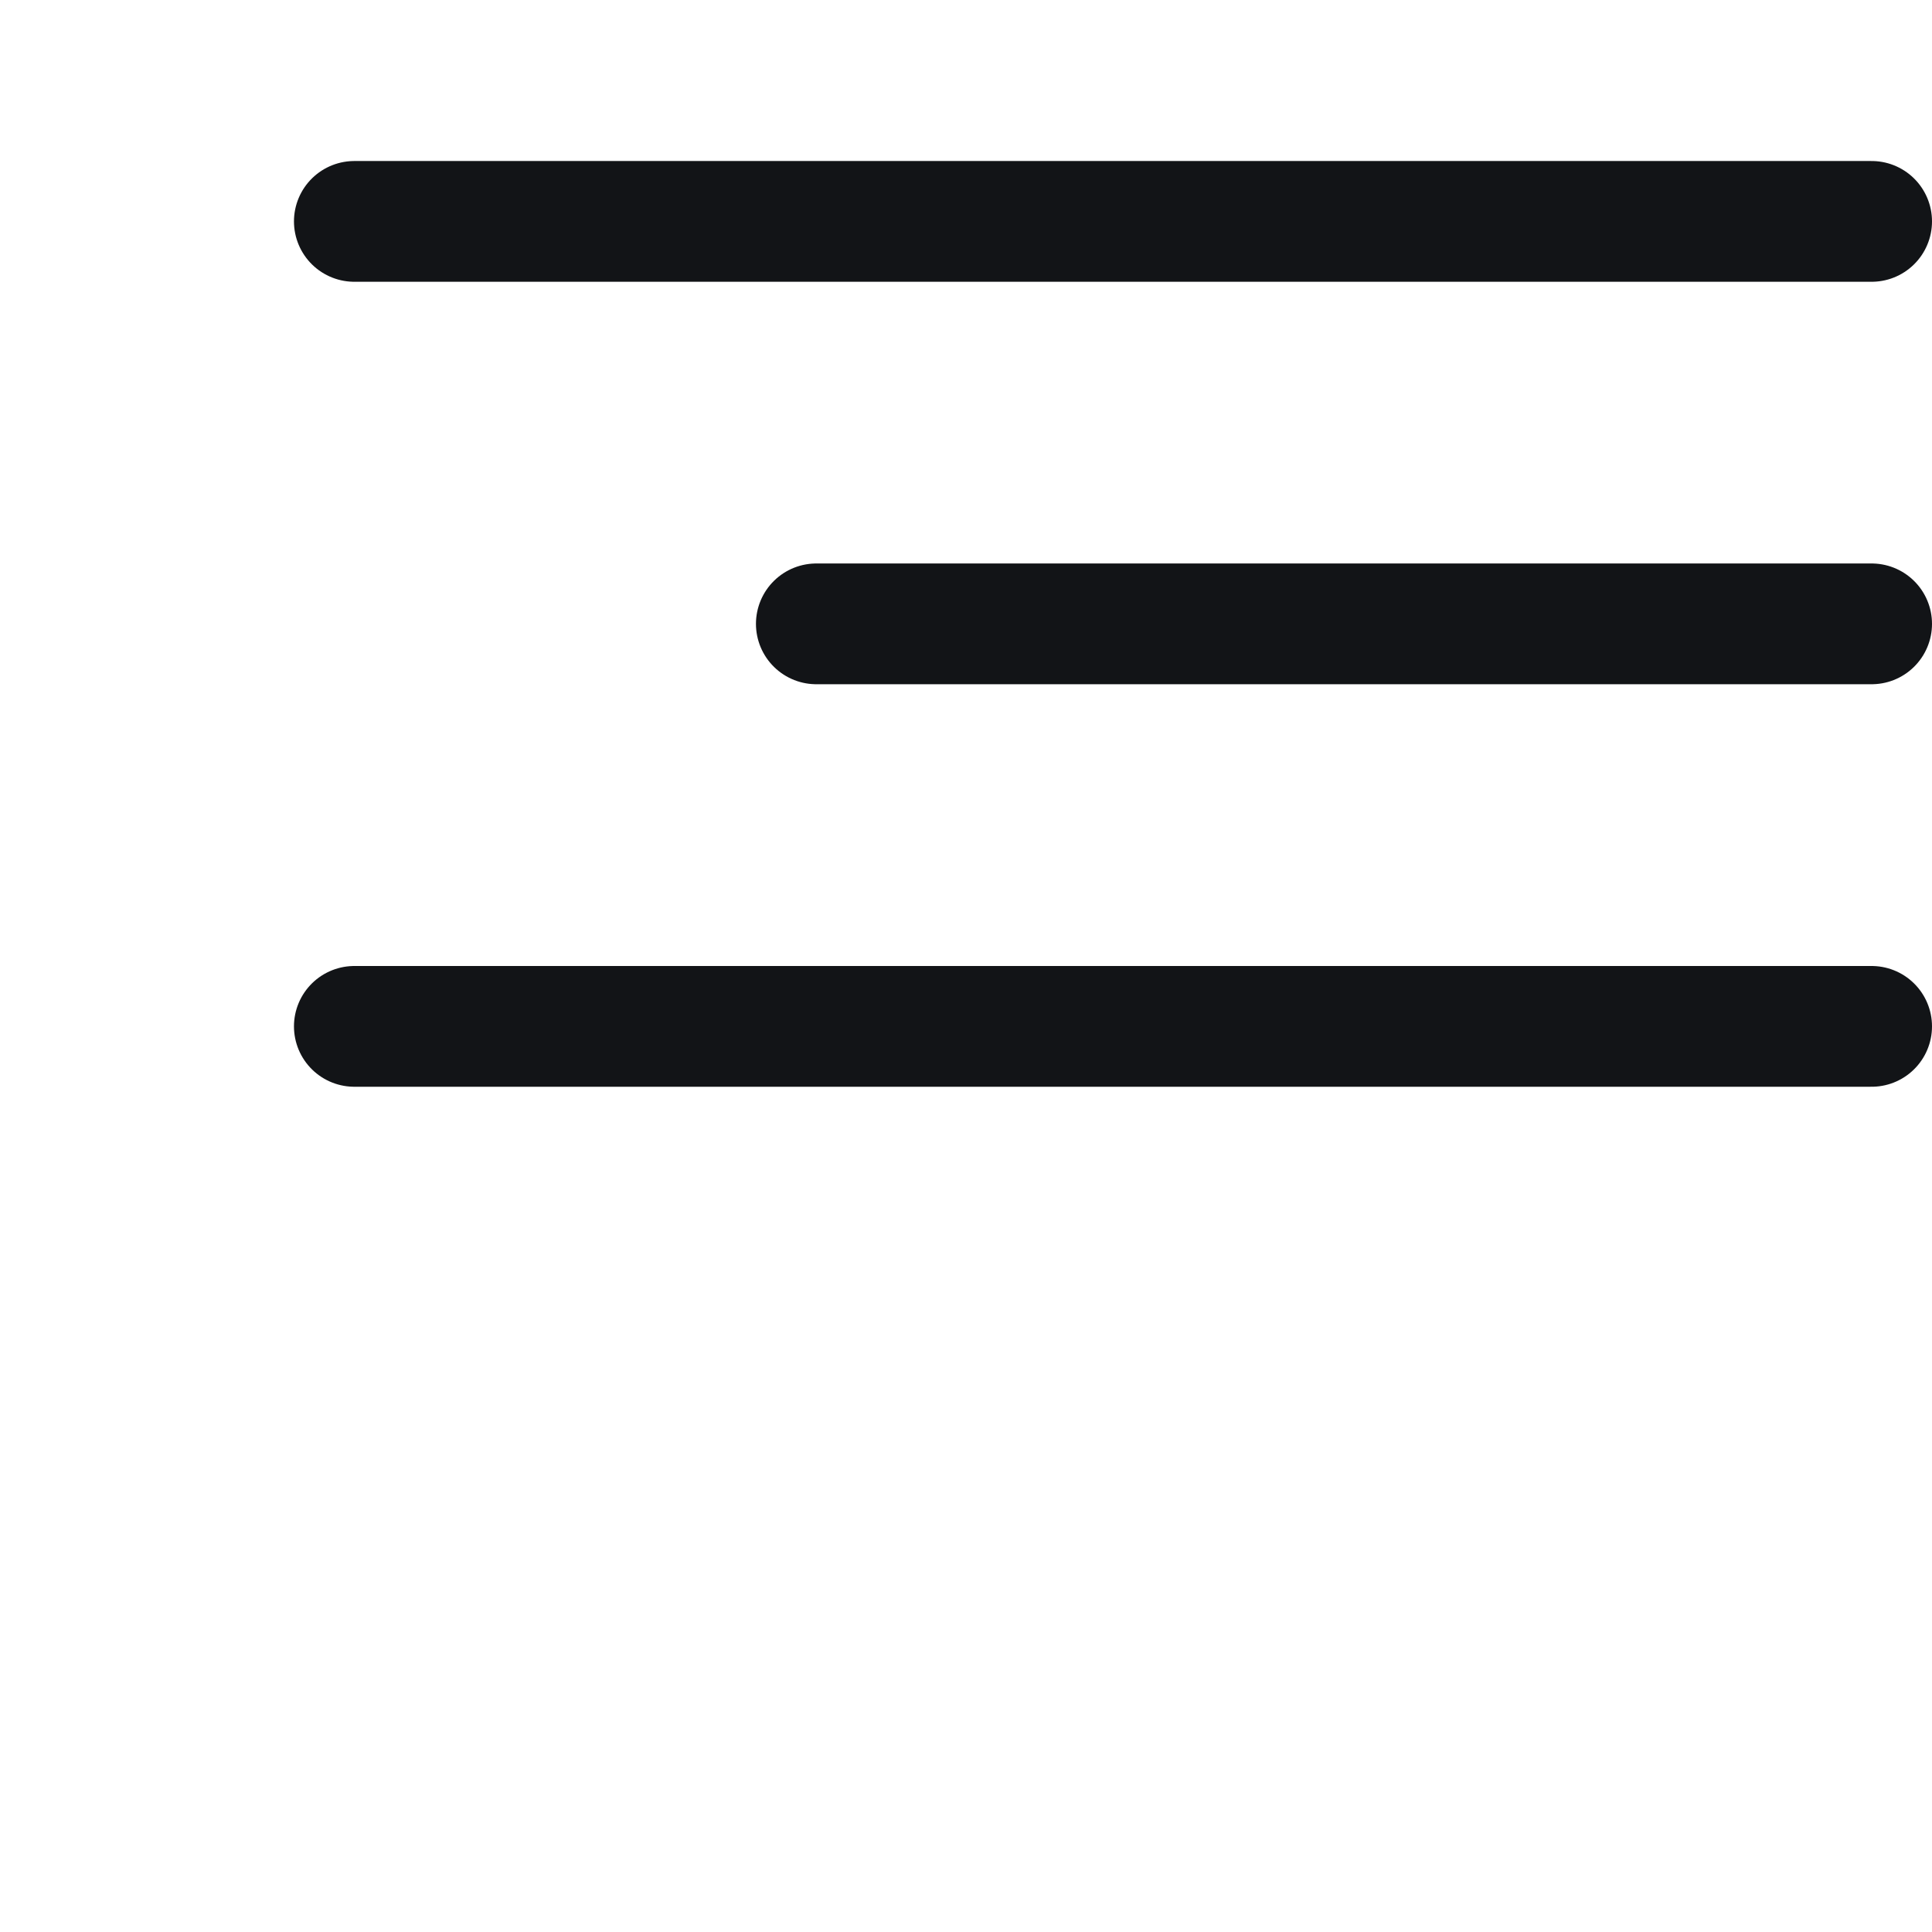
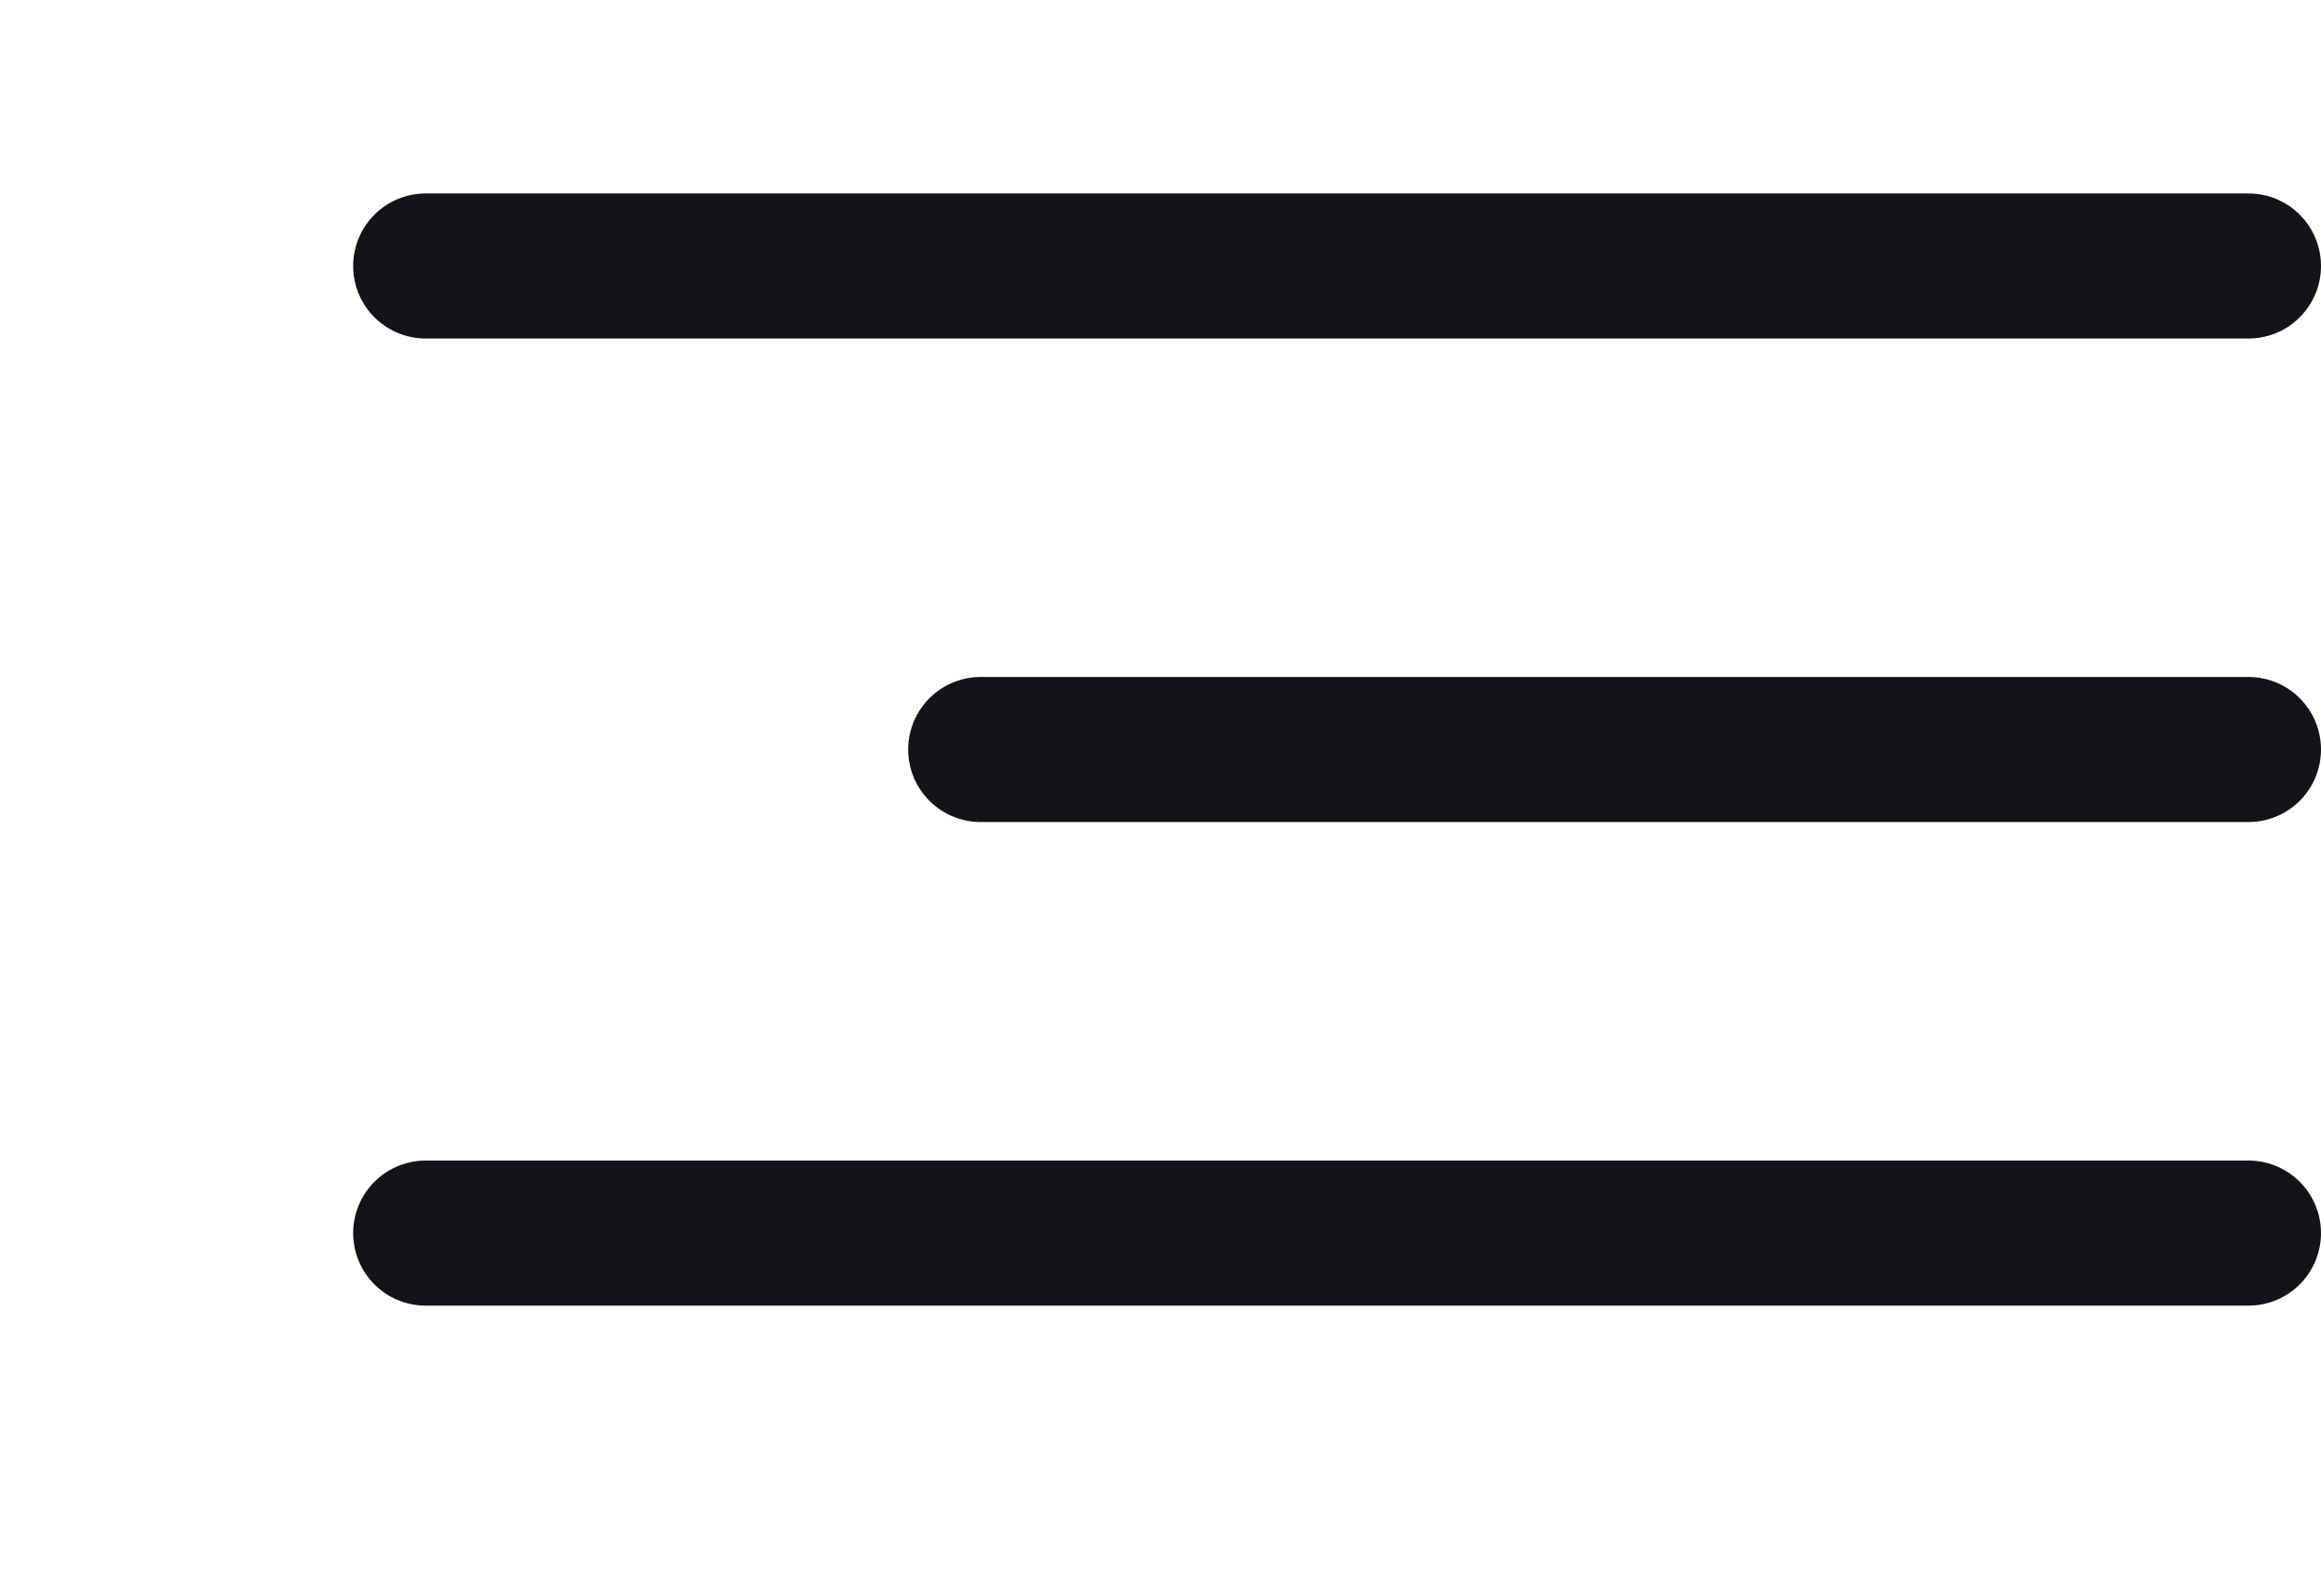
- <svg xmlns="http://www.w3.org/2000/svg" width="32" height="32" viewBox="0 0 32 32" fill="none">
+ <svg xmlns="http://www.w3.org/2000/svg" width="32" height="22" viewBox="0 0 32 22" fill="none">
  <line x1="5.869" y1="3.667" x2="31" y2="3.667" stroke="#121417" stroke-width="2" stroke-linecap="round" />
  <line x1="5.869" y1="17" x2="31" y2="17" stroke="#121417" stroke-width="2" stroke-linecap="round" />
  <line x1="13.521" y1="10.333" x2="31" y2="10.333" stroke="#121417" stroke-width="2" stroke-linecap="round" />
</svg>
